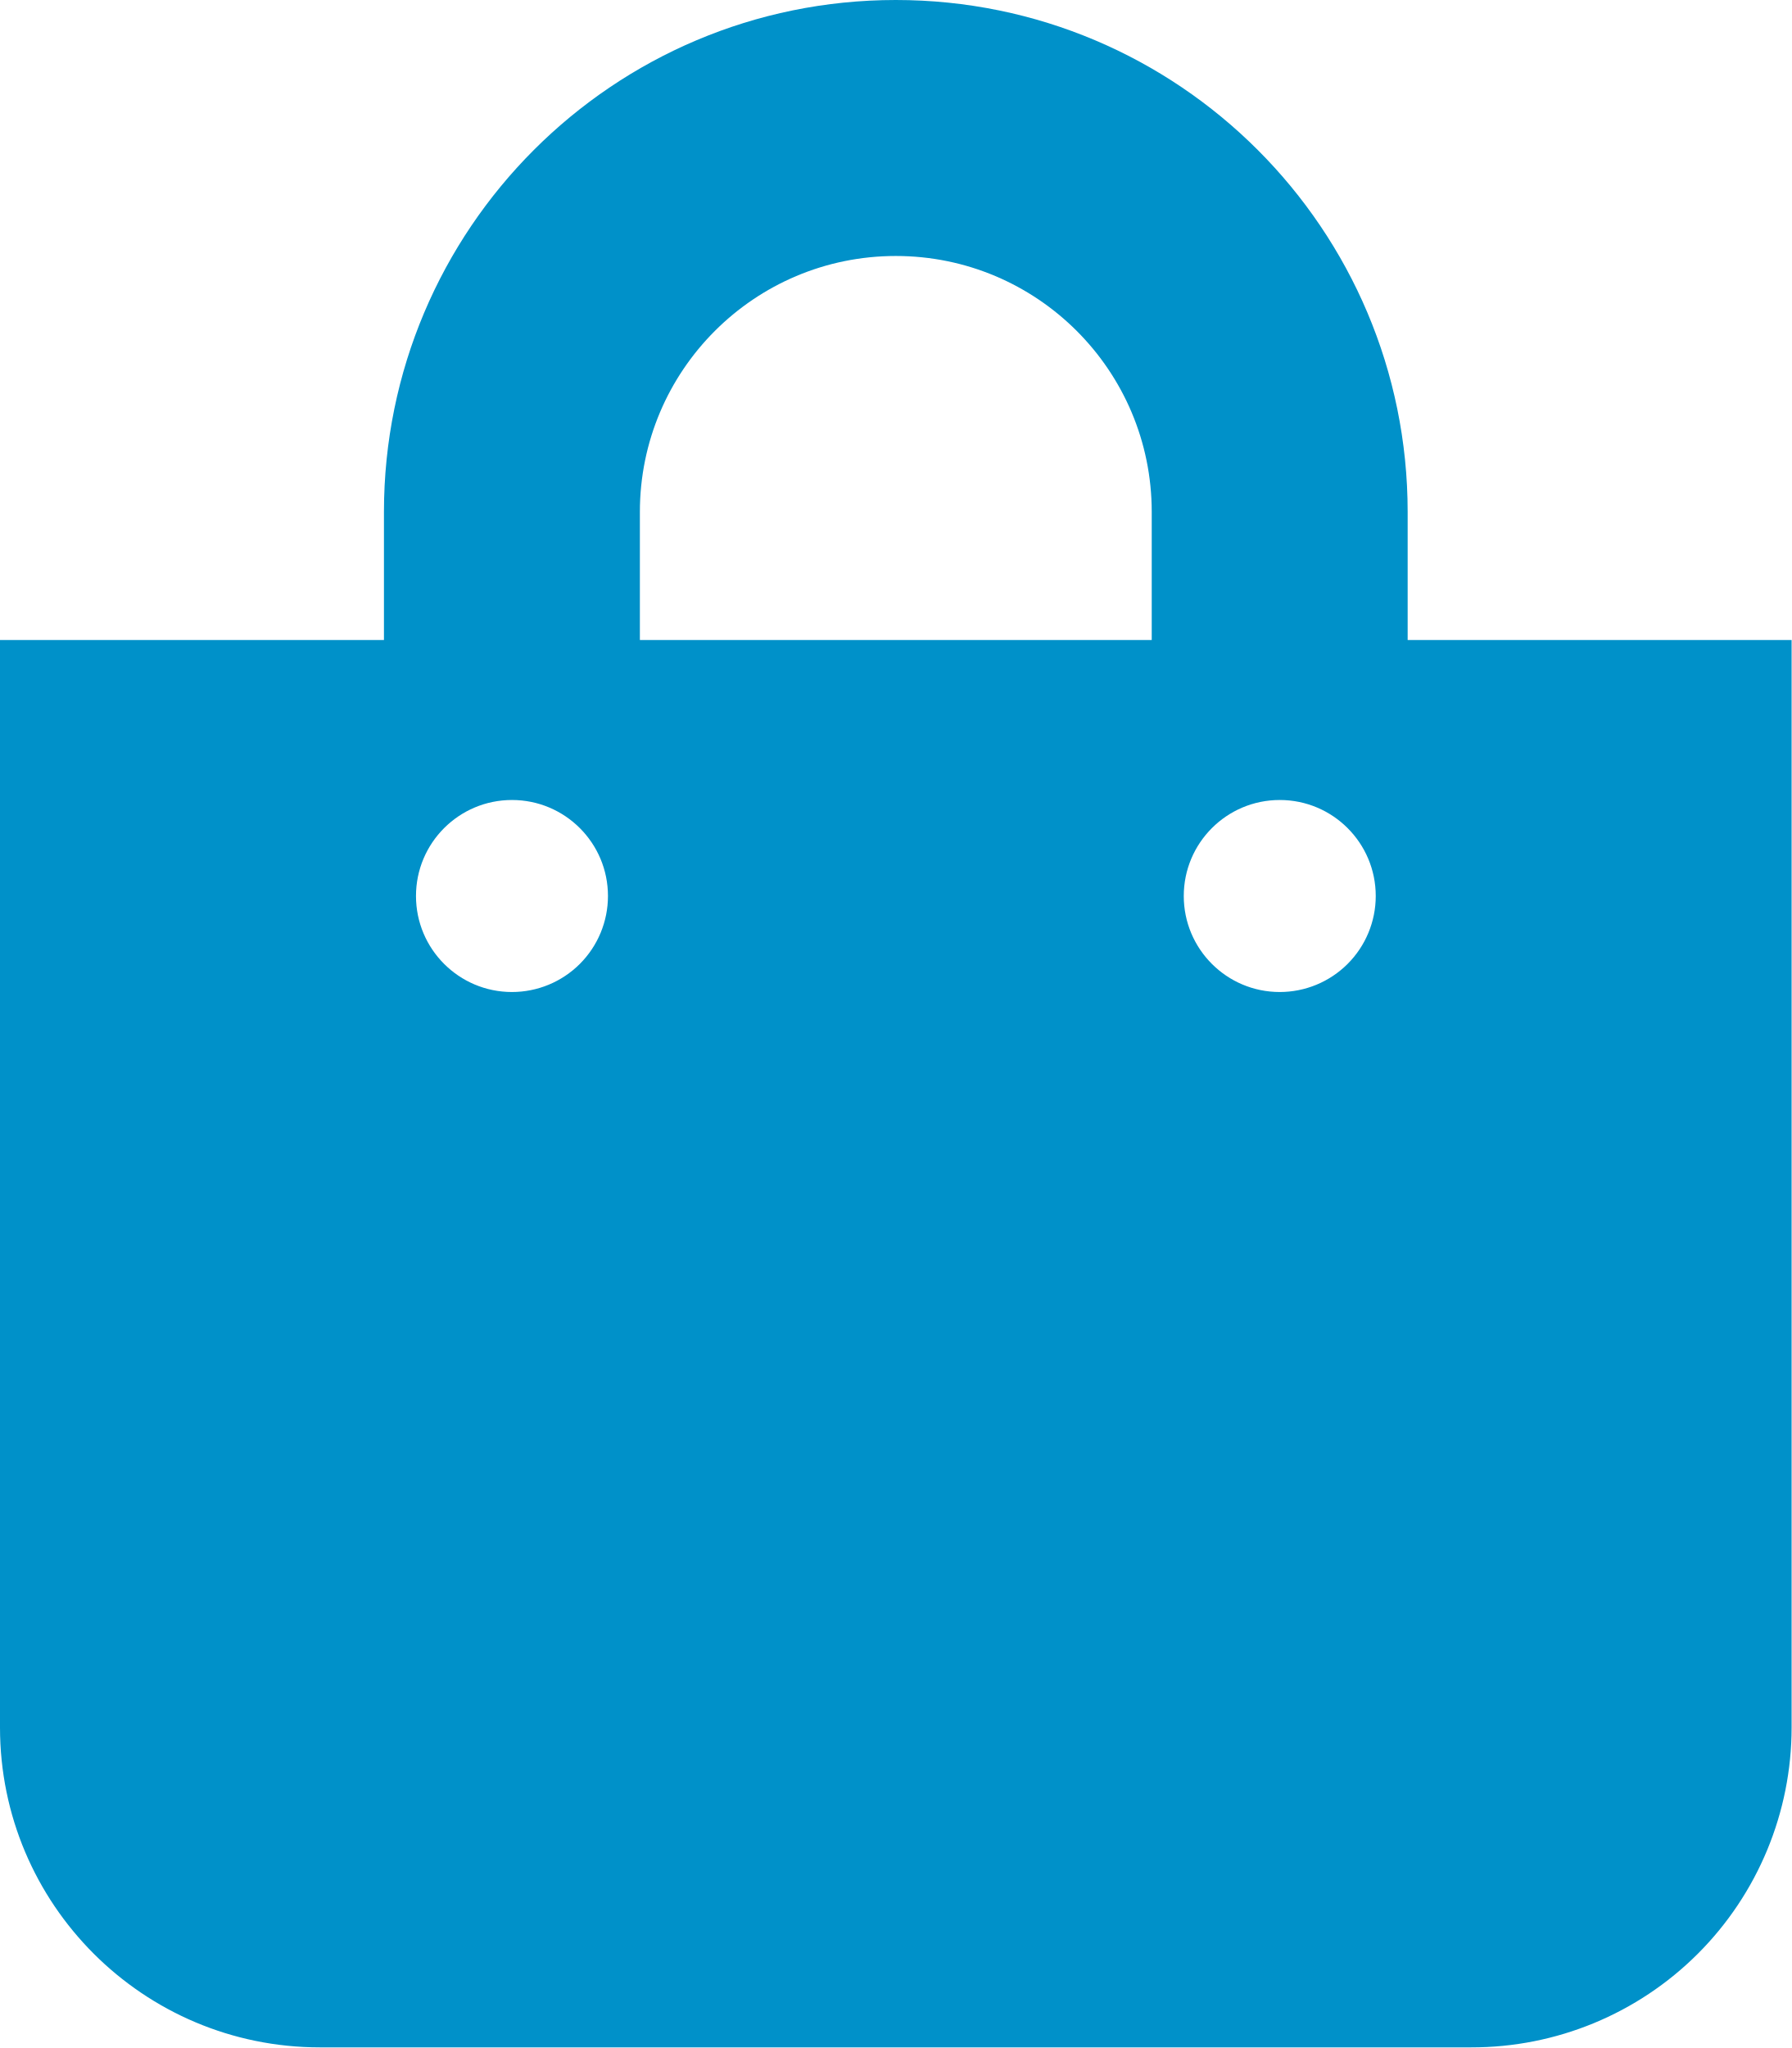
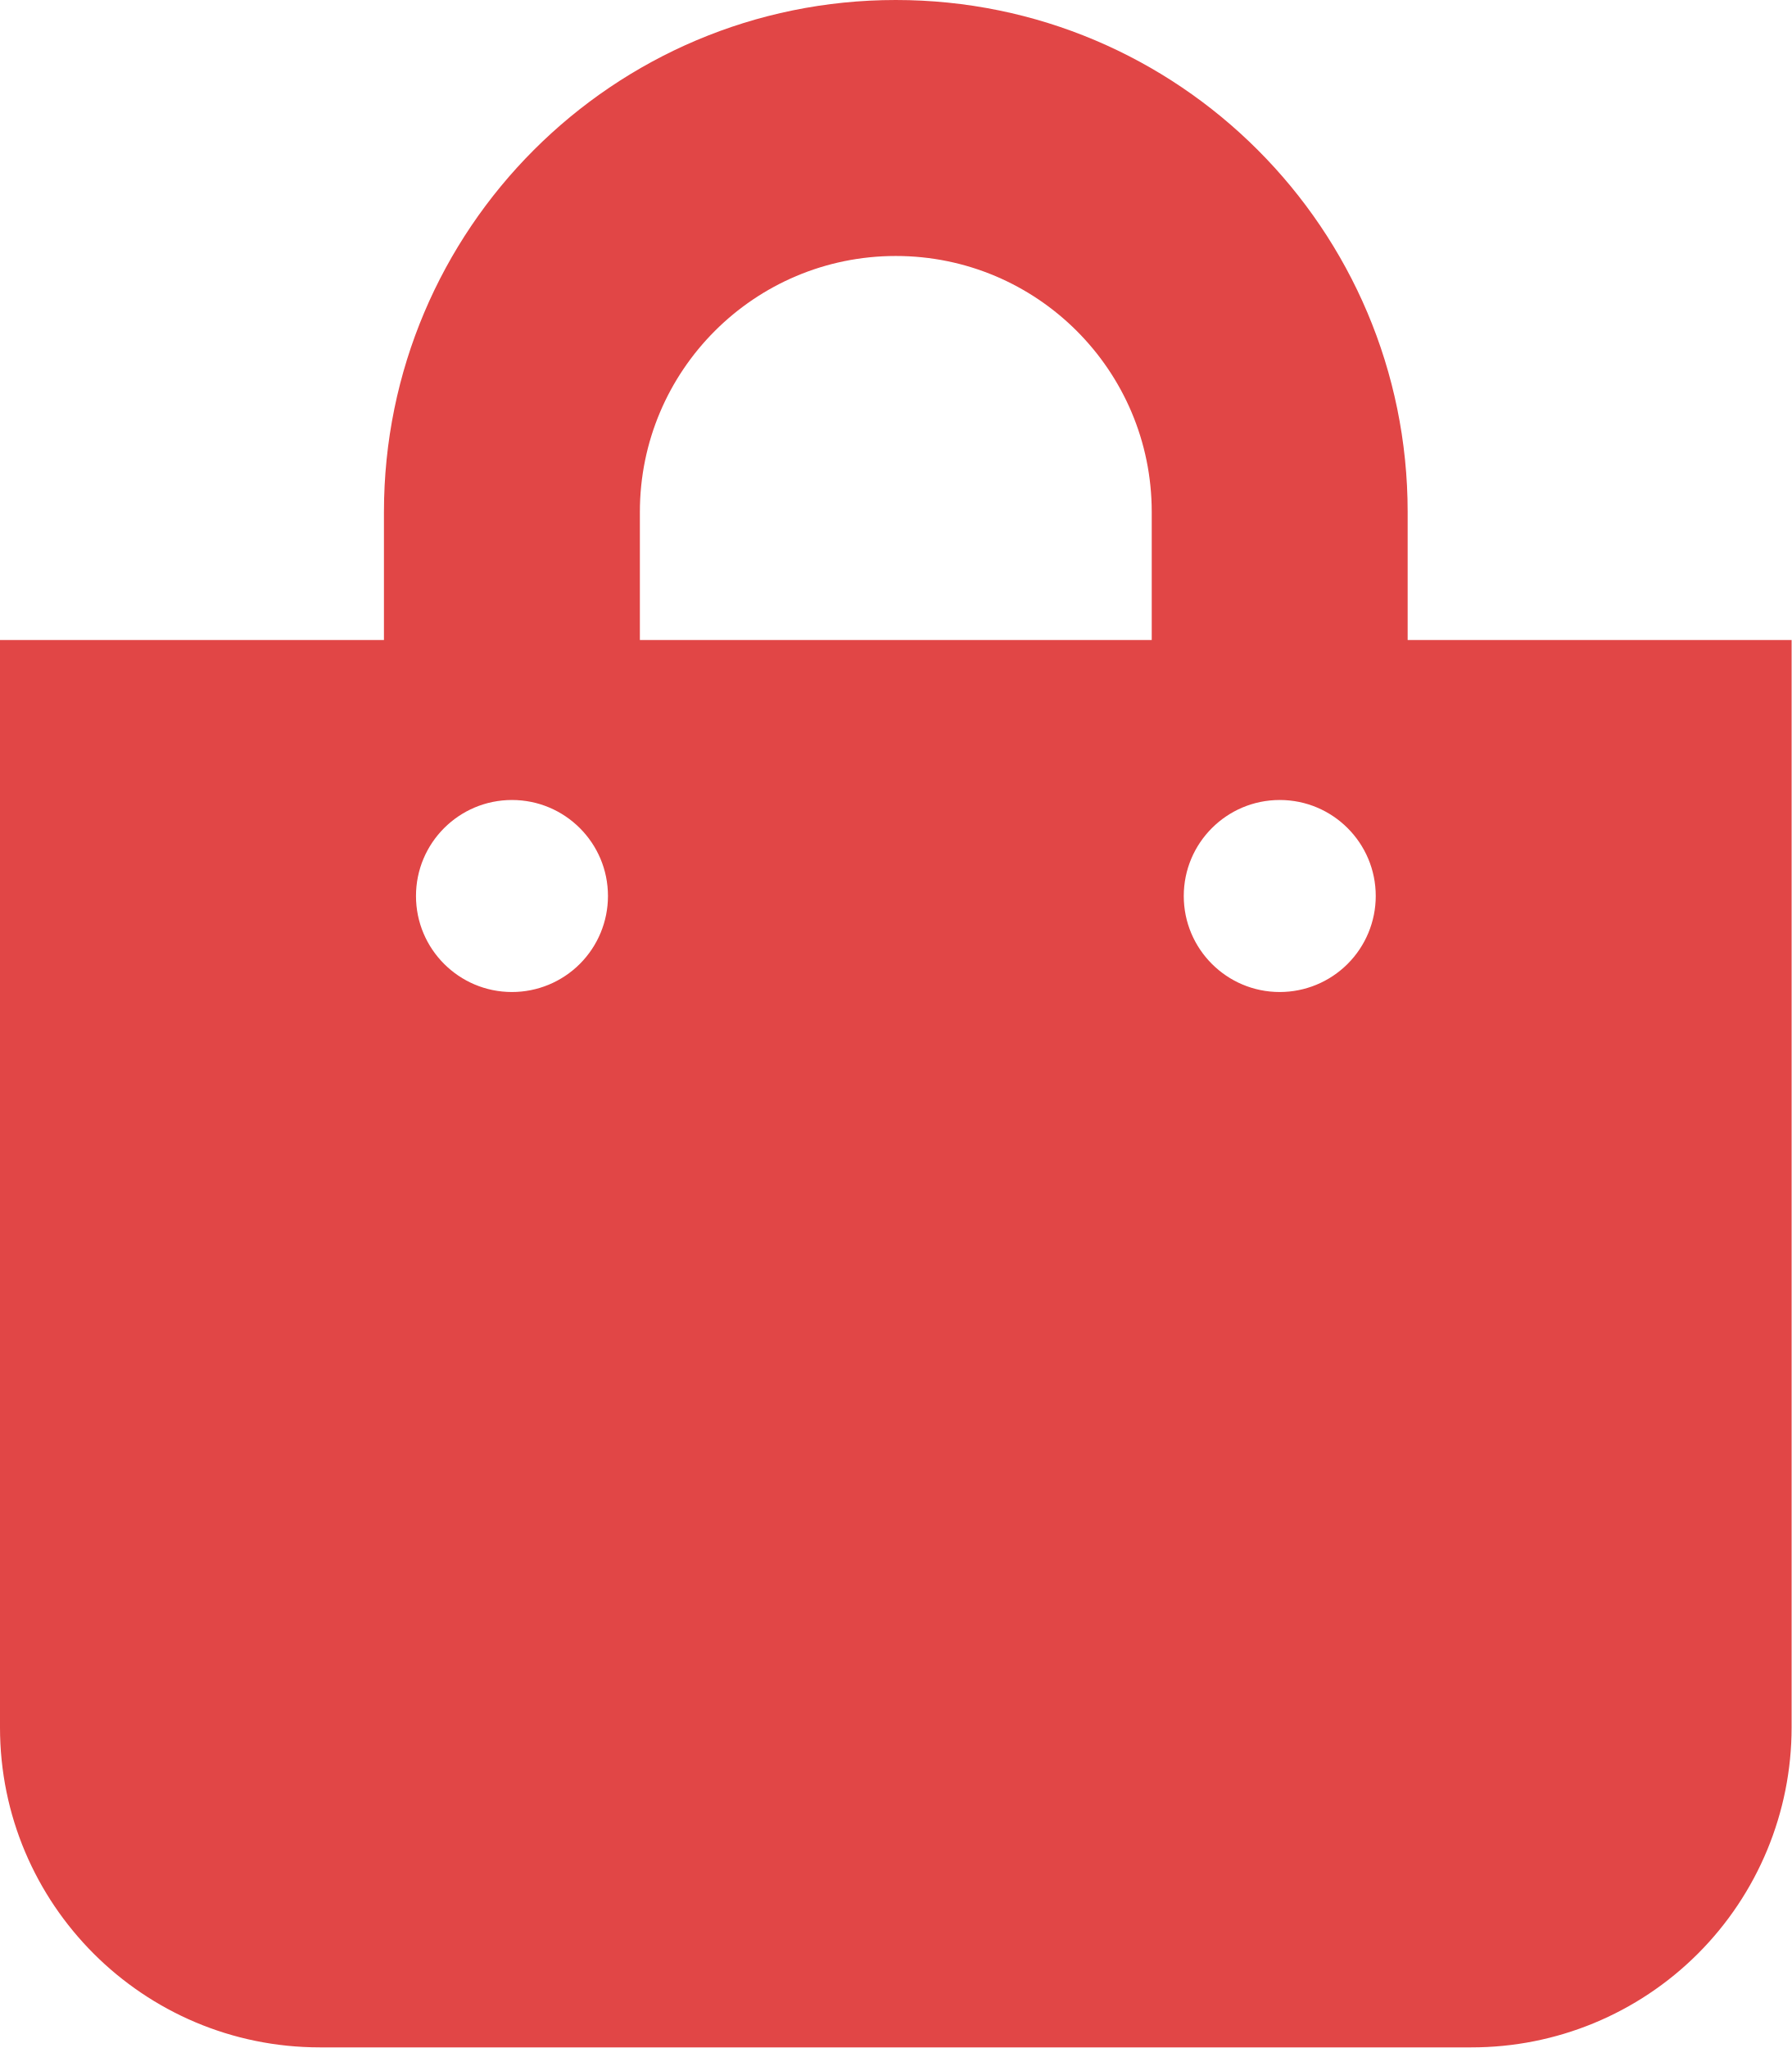
<svg xmlns="http://www.w3.org/2000/svg" width="14.316" height="16.361" viewBox="0 0 14.316 16.361">
  <defs>
-     <style>.a{fill:#0091c9;}</style>
+     <style>.a{fill:#e14646;}</style>
  </defs>
  <path class="a" d="M11.248,5.113V4.09a4.09,4.09,0,0,0-8.18,0V5.113H0V13.8a2.556,2.556,0,0,0,2.556,2.556h9.2A2.556,2.556,0,0,0,14.316,13.8V5.113ZM5.113,4.09a2.045,2.045,0,1,1,4.09,0V5.113H5.113Zm5.113,3.835a.767.767,0,1,1,.767-.767A.767.767,0,0,1,10.225,7.925Zm-6.135,0a.767.767,0,1,1,.767-.767A.767.767,0,0,1,4.09,7.925Z" />
</svg>
